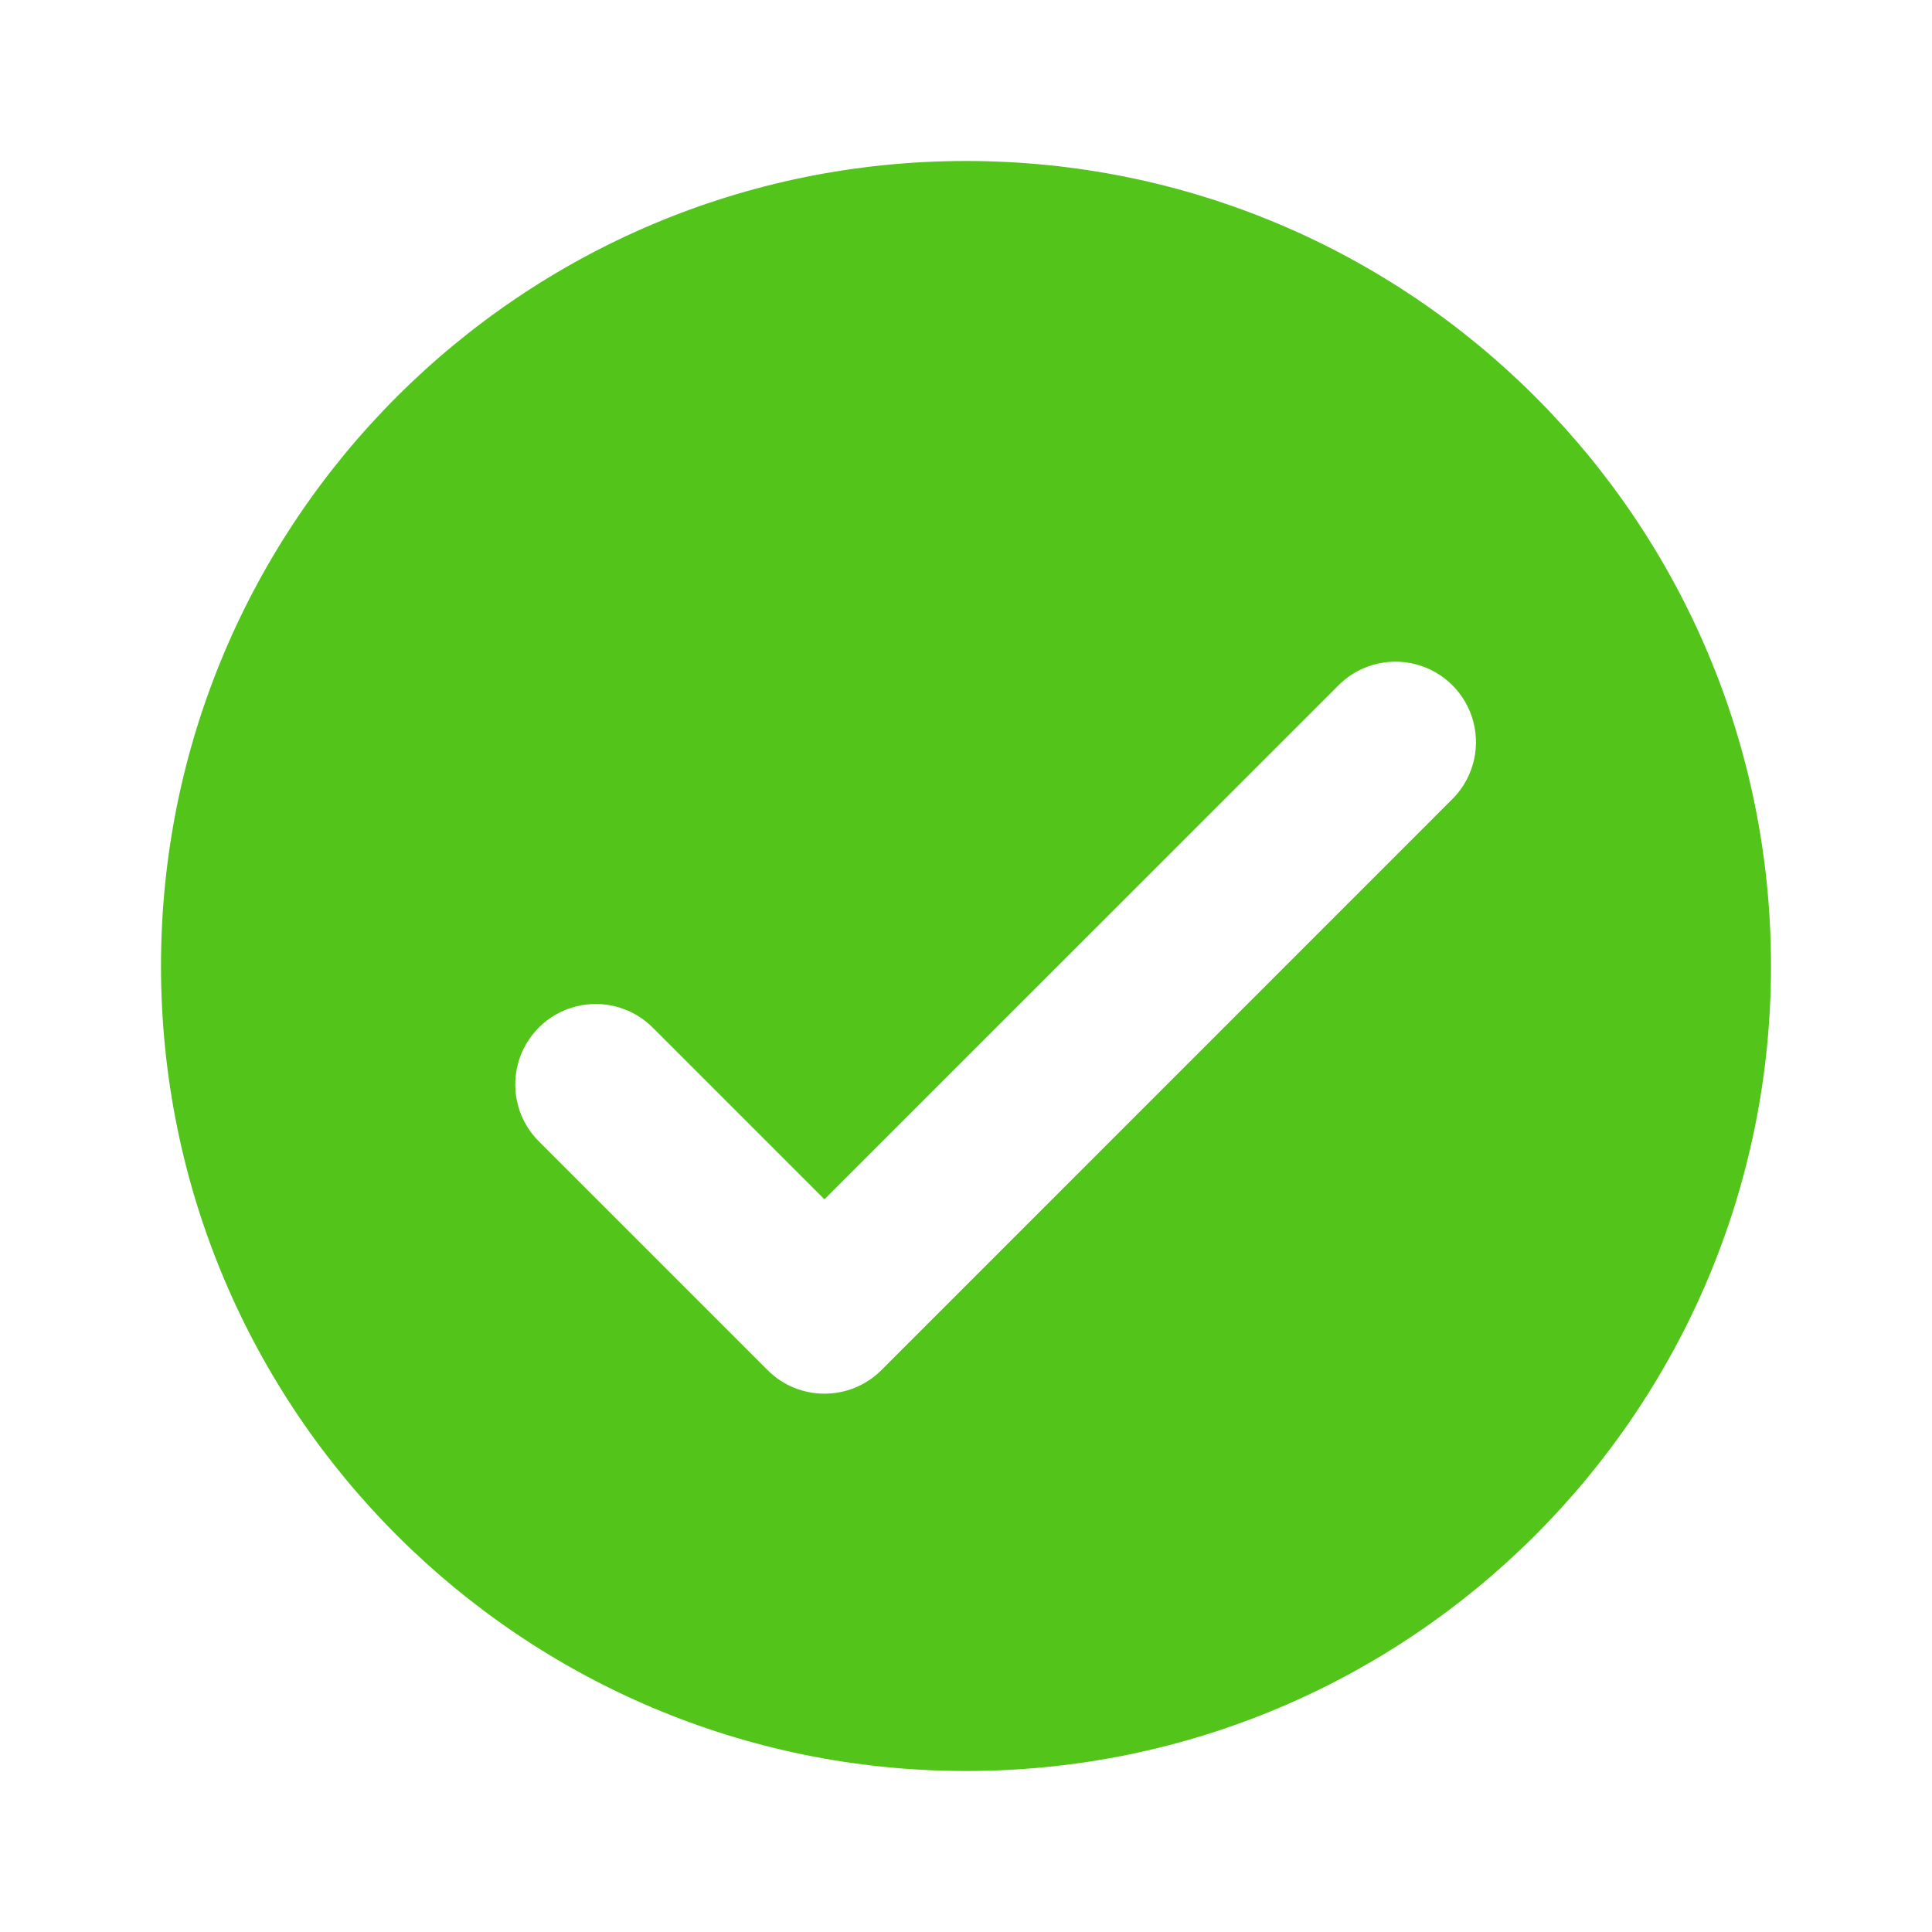
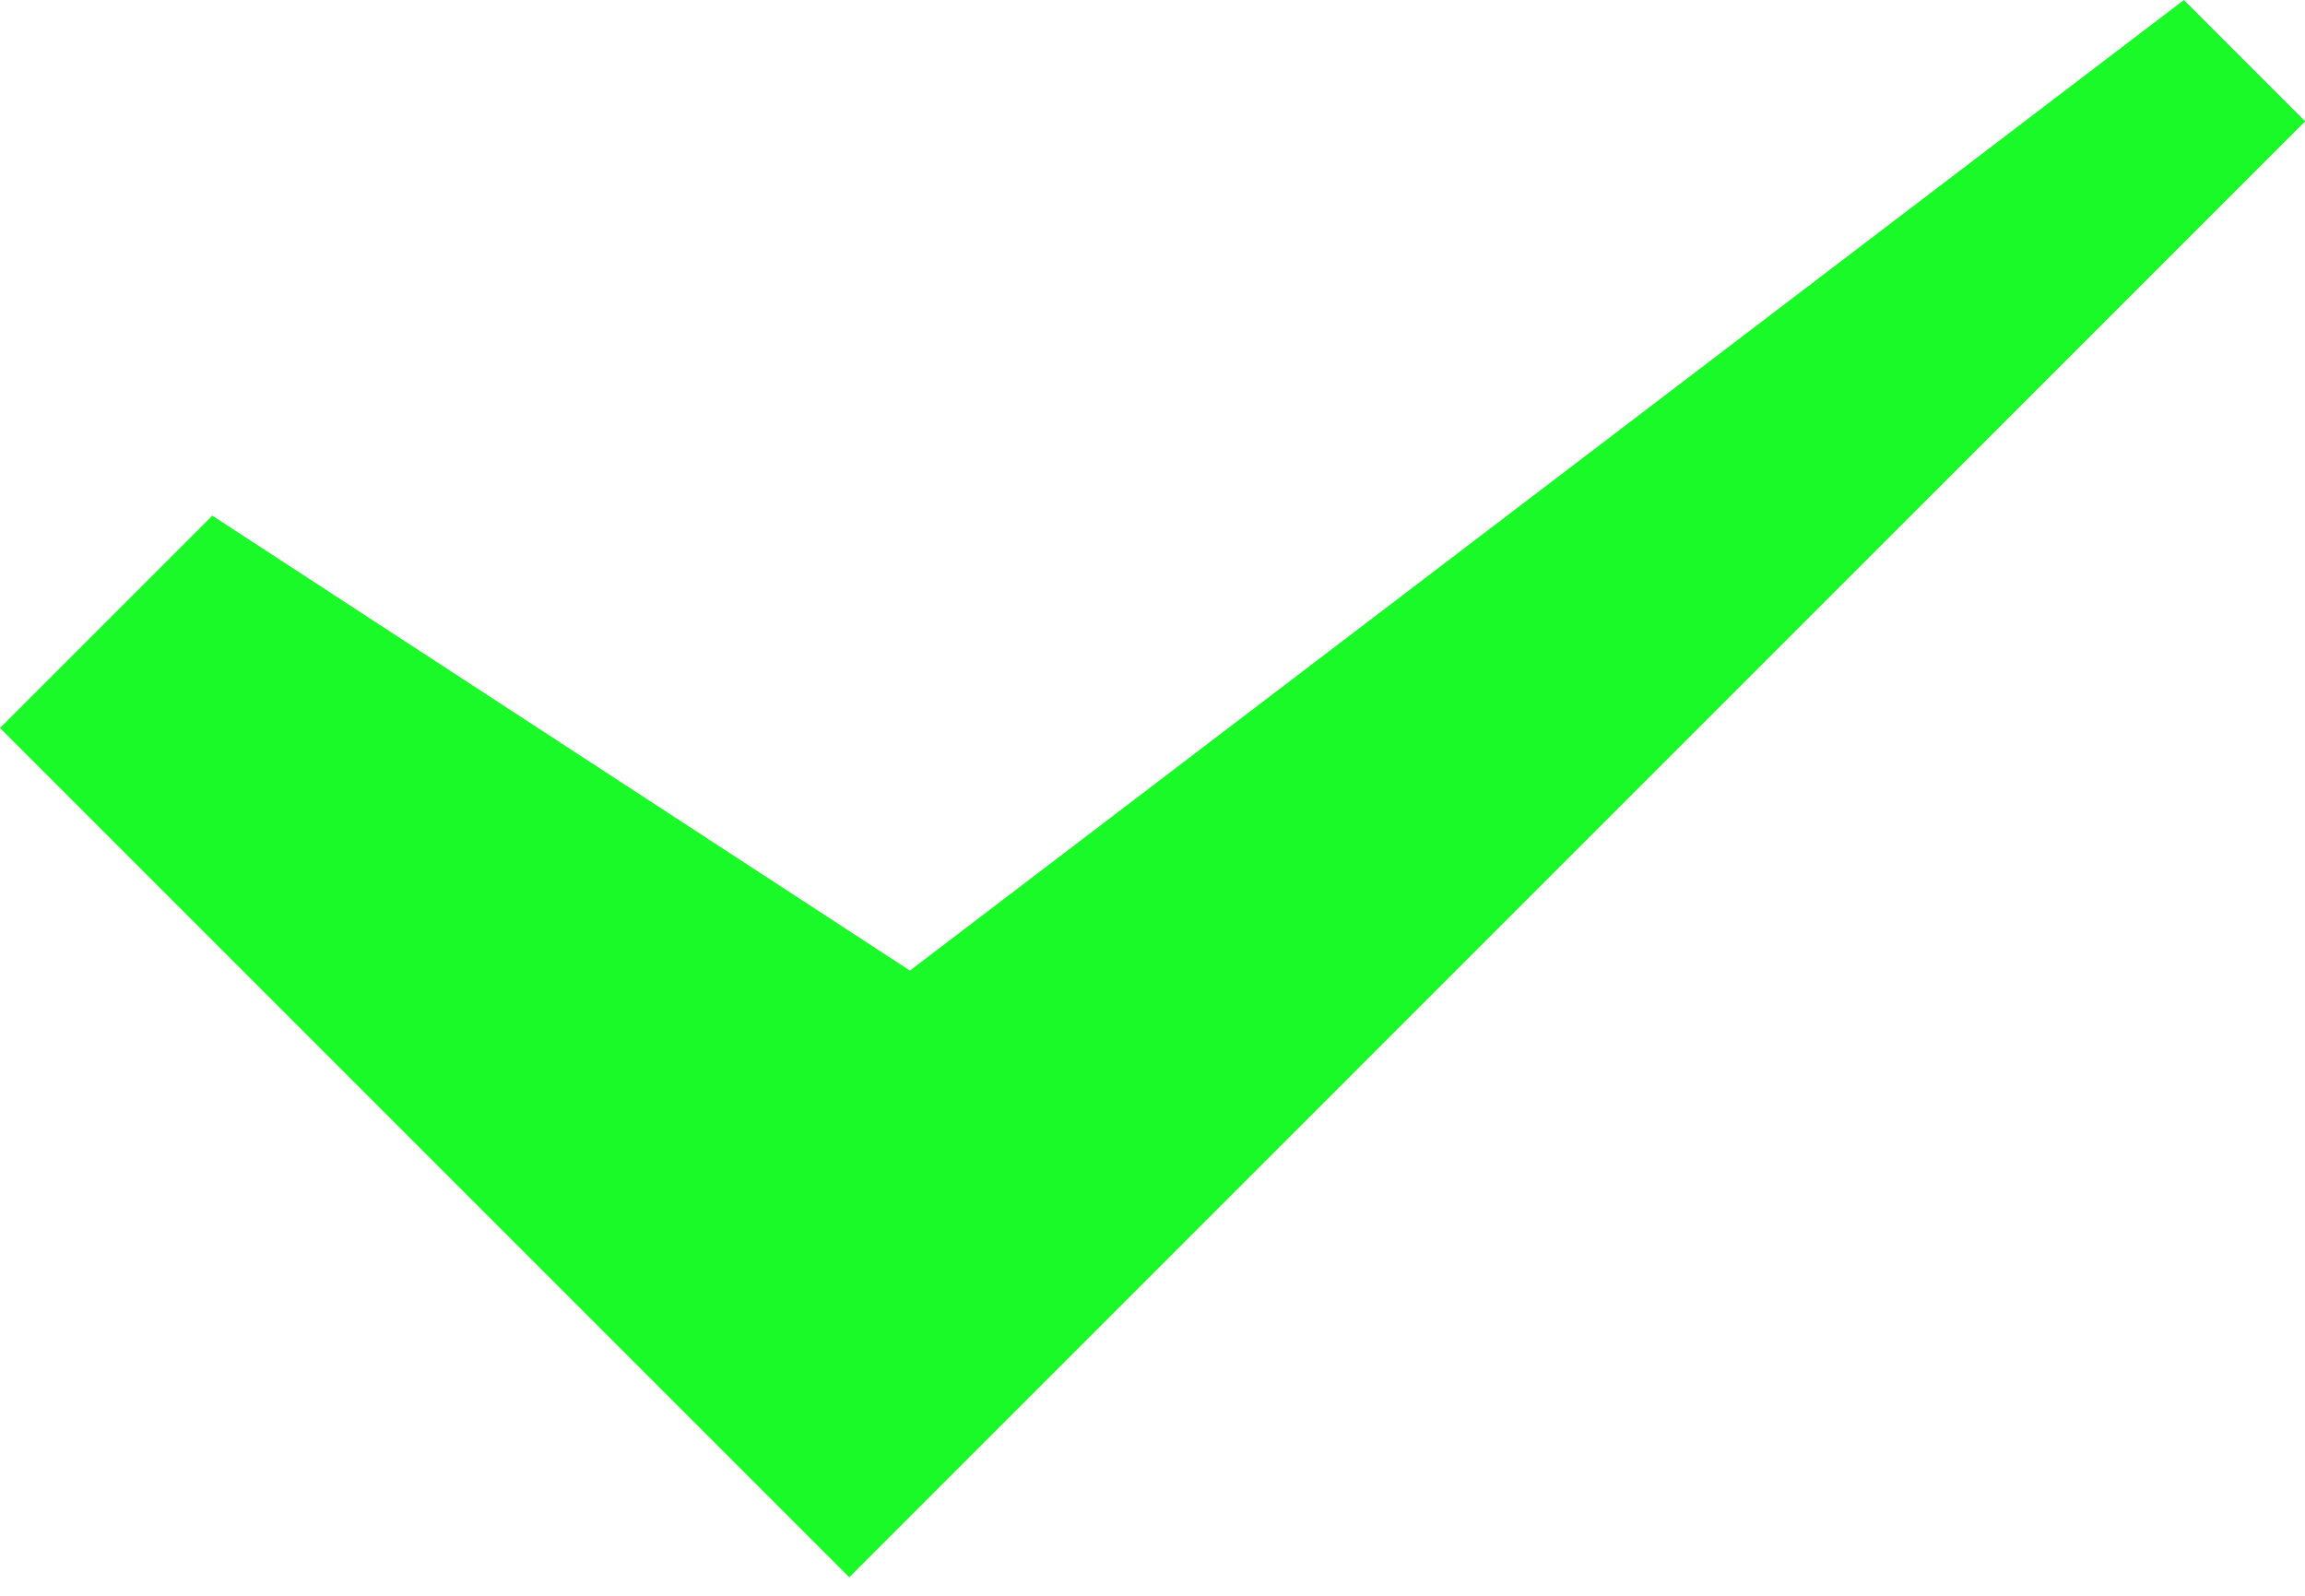
- <svg xmlns="http://www.w3.org/2000/svg" t="1766499454718" class="icon" viewBox="0 0 1024 1024" version="1.1" p-id="6668" width="200" height="200">
-   <path d="M512 85.333c235.648 0 426.667 191.019 426.667 426.667s-191.019 426.667-426.667 426.667S85.333 747.648 85.333 512 276.352 85.333 512 85.333z m-74.965 550.4L346.453 545.152a42.667 42.667 0 1 0-60.331 60.331l120.704 120.704a42.667 42.667 0 0 0 60.331 0l301.653-301.696a42.667 42.667 0 1 0-60.288-60.331l-271.531 271.488z" fill="#52C41A" p-id="6669" />
+ <svg xmlns="http://www.w3.org/2000/svg" t="1779550399528" class="icon" viewBox="0 0 1479 1024" version="1.1" p-id="5212" width="288.867" height="200">
+   <path d="M1401.287 0L1479.111 77.824 544.939 1012.053 0 467.115l136.249-136.249 447.602 291.897L1401.287 0z" fill="#1afa29" p-id="5213" />
</svg>
